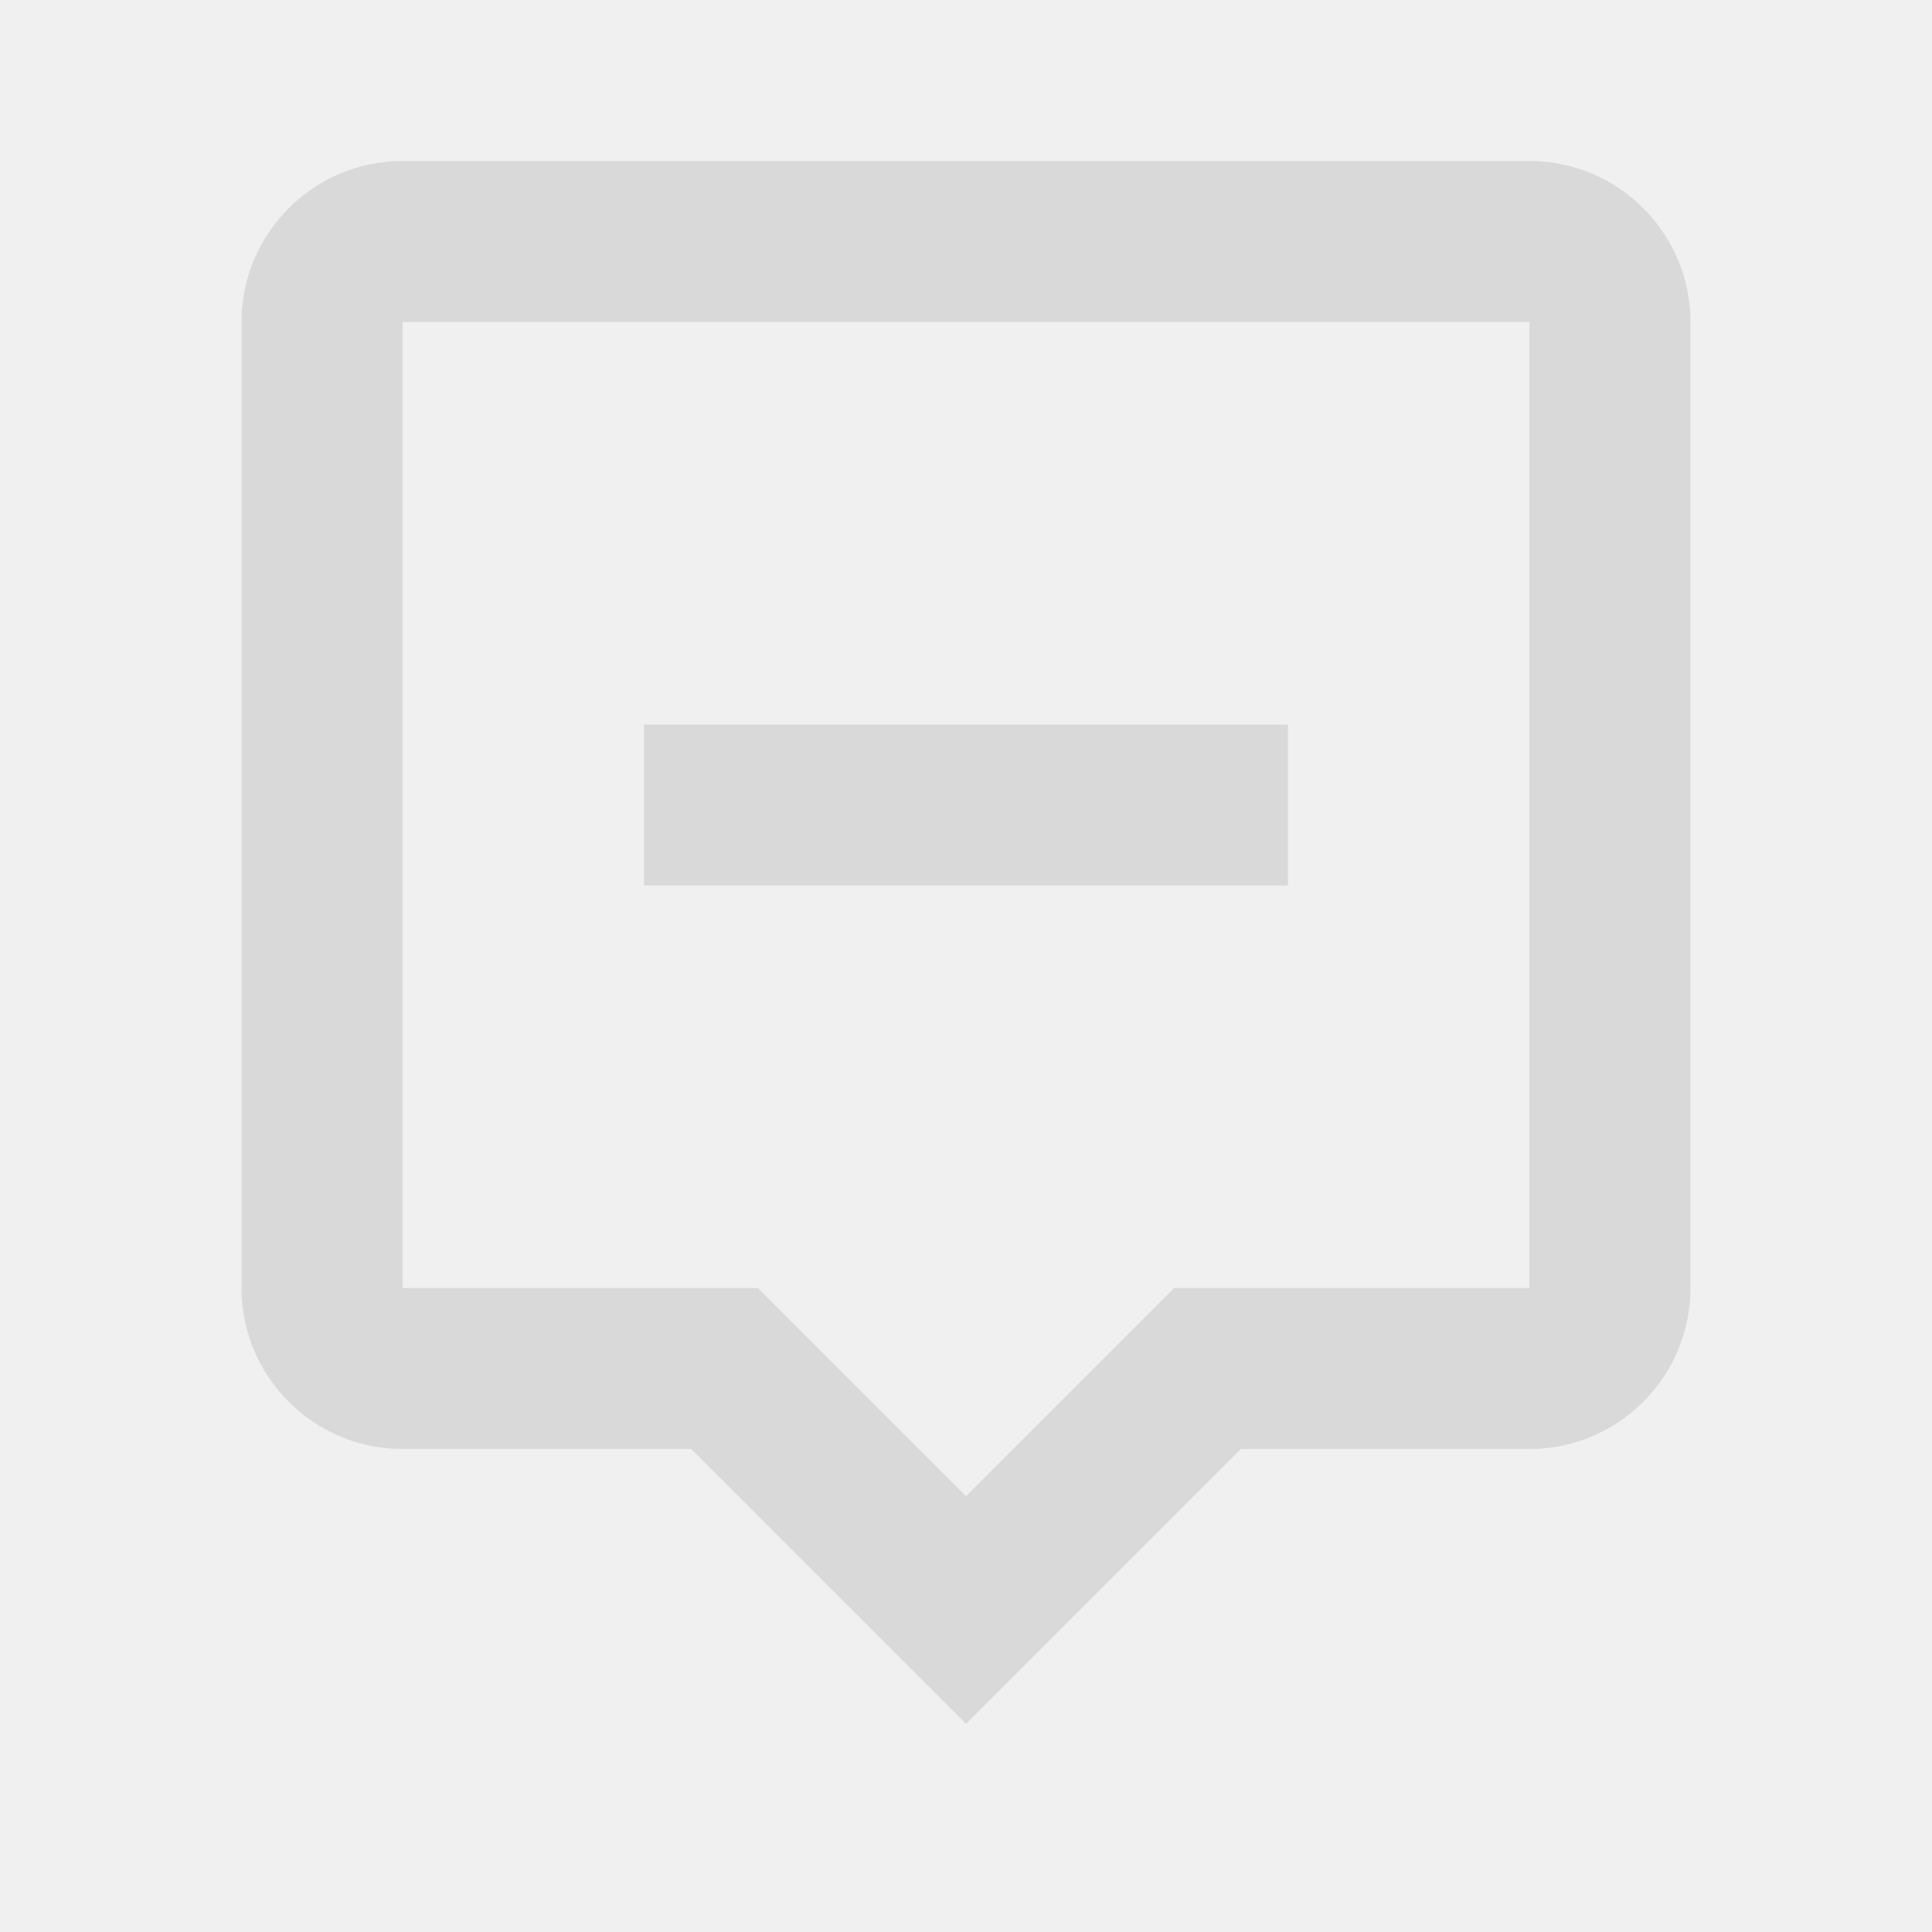
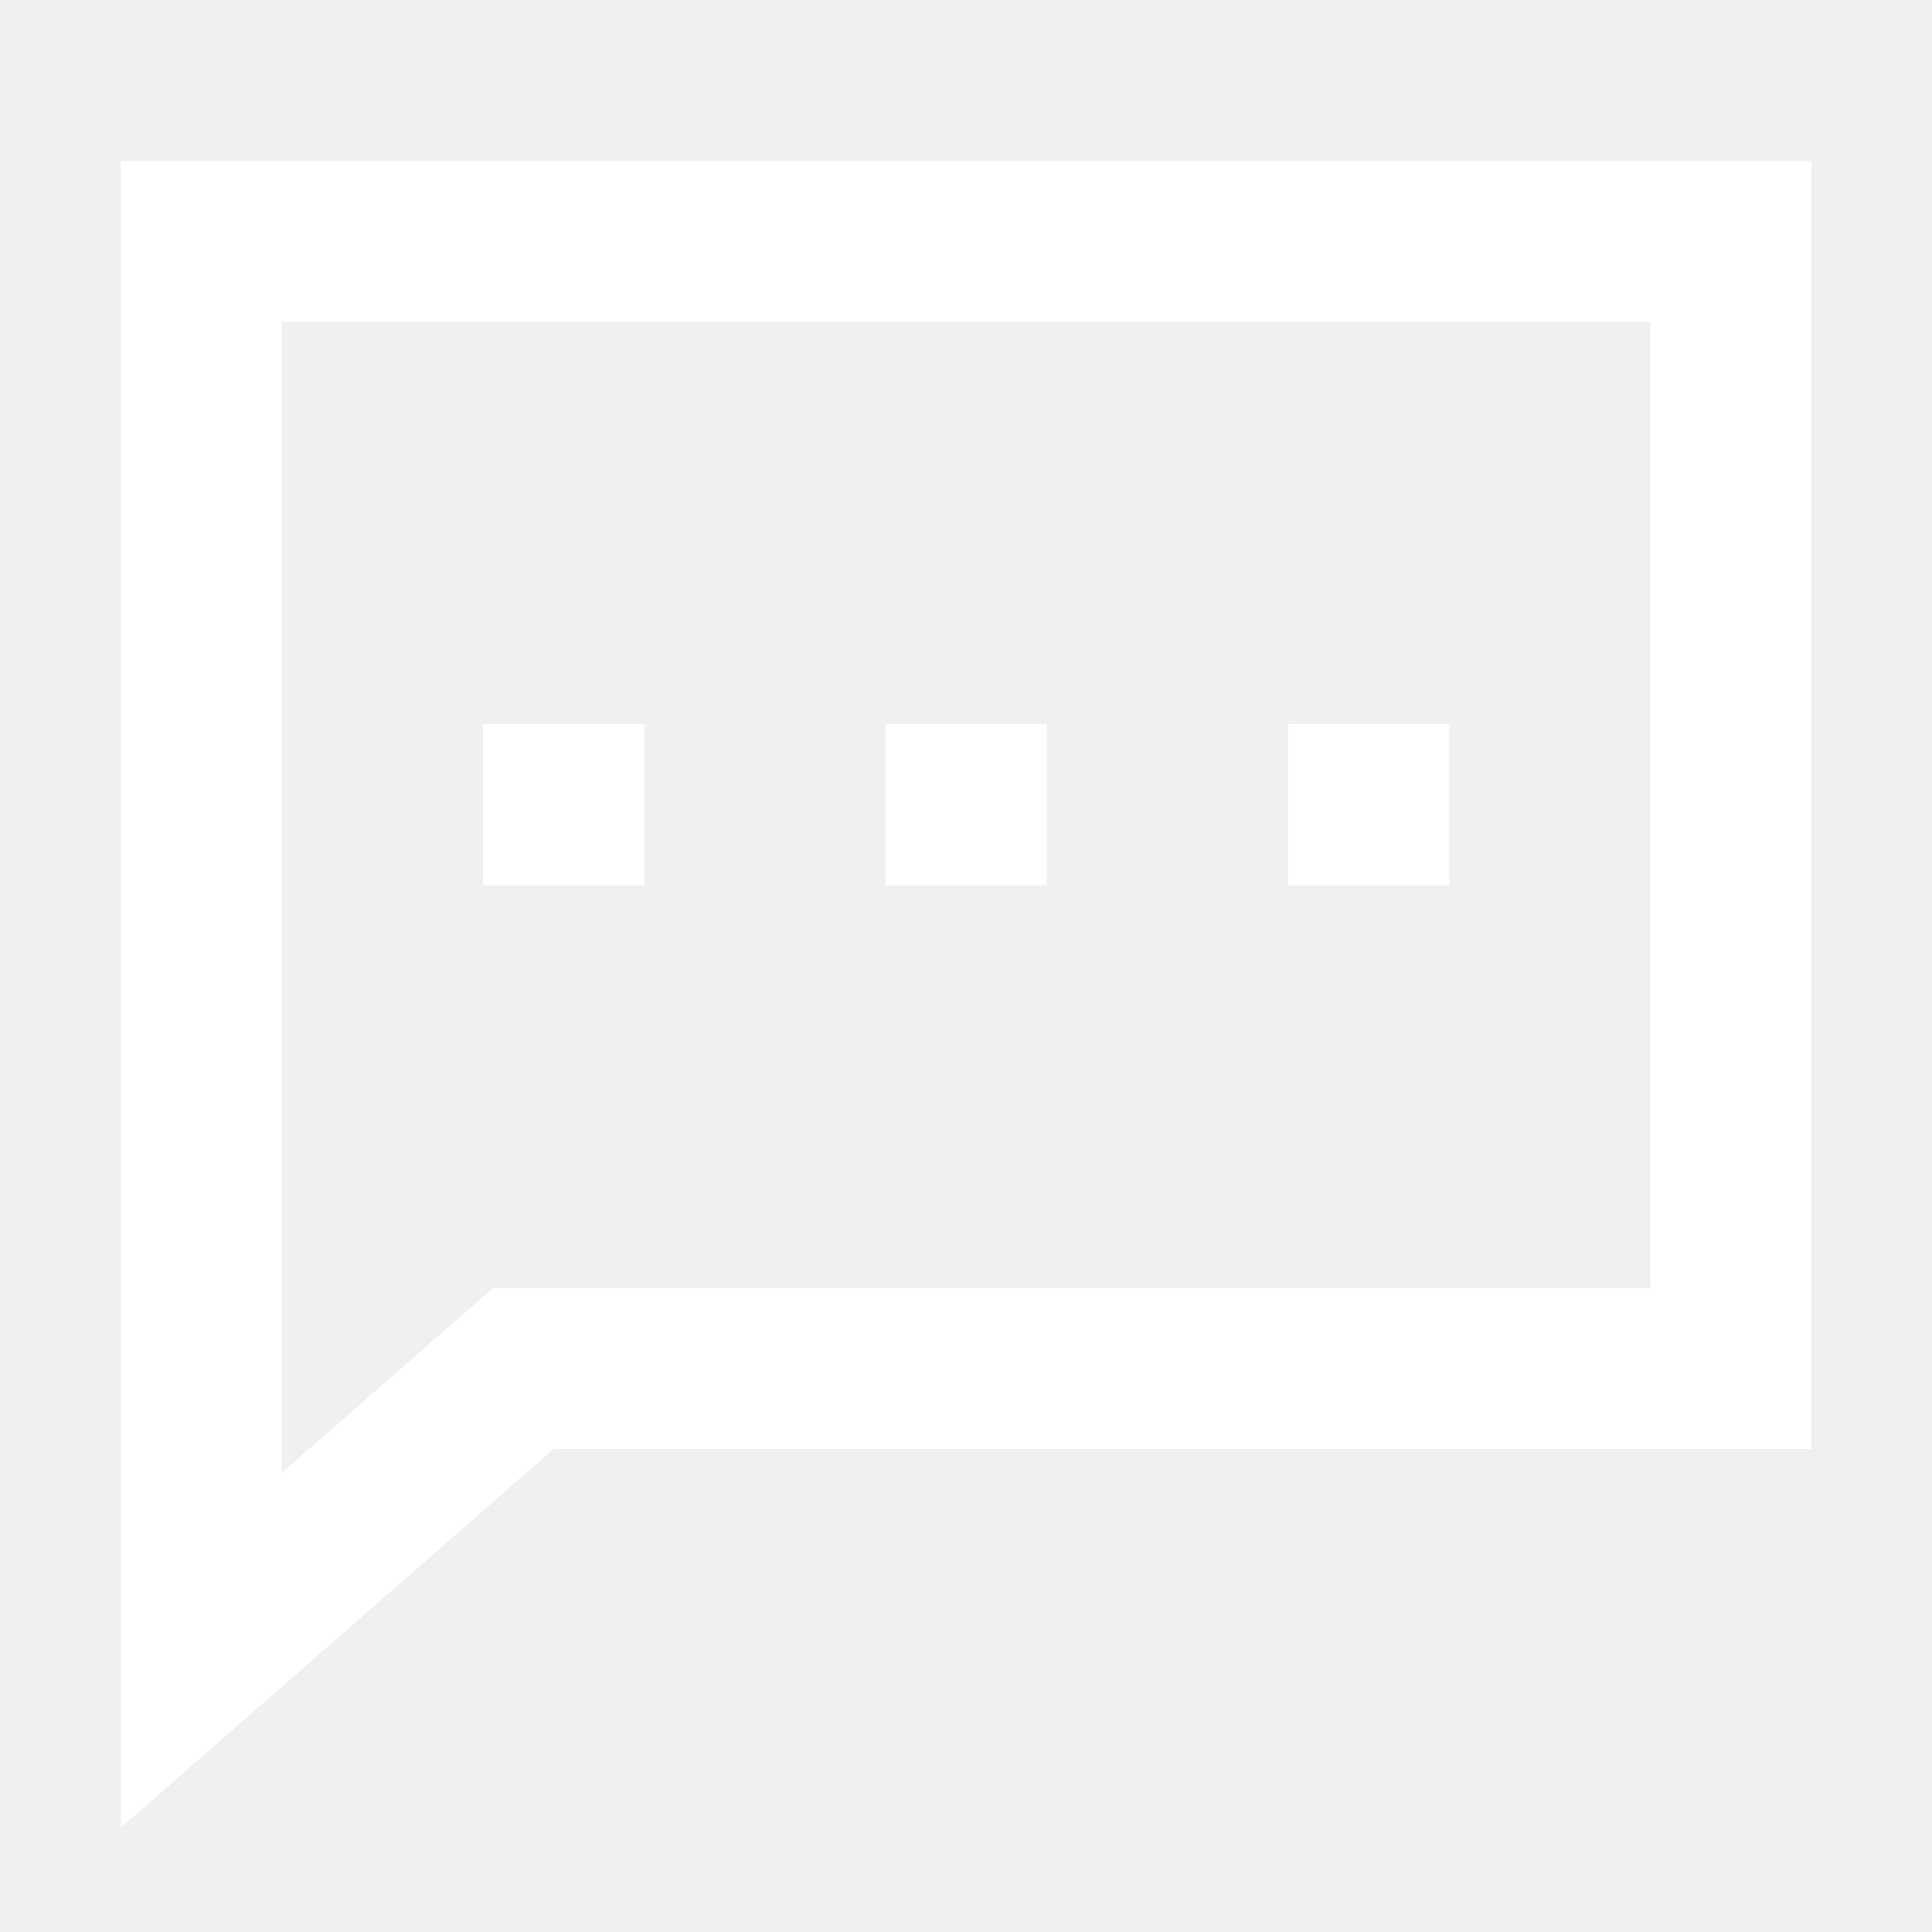
- <svg xmlns="http://www.w3.org/2000/svg" width="24" height="24" viewBox="0 0 24 24">
-   <path fill="#D9D9D9" d="M8.586 18L12 21.414L15.414 18H19c1.103 0 2-.897 2-2V4c0-1.103-.897-2-2-2H5c-1.103 0-2 .897-2 2v12c0 1.103.897 2 2 2h3.586zM5 4h14v12h-4.414L12 18.586L9.414 16H5V4z" />
-   <path fill="#D9D9D9" d="M8 9h8v2H8z" />
+ <svg xmlns="http://www.w3.org/2000/svg" width="24" height="24" viewBox="0 0 24 24" fill="none">
+   <path fill="#FFFFFF" d="M1.5 22.704V2h21v16H6.876L1.5 22.704Zm2-4.408L6.124 16H20.5V4h-17v14.296ZM13.004 11H11V8.996h2.004V11Zm-5 0H6V8.996h2.004V11Zm10 0H16V8.996h2.004V11Z" />
</svg>
